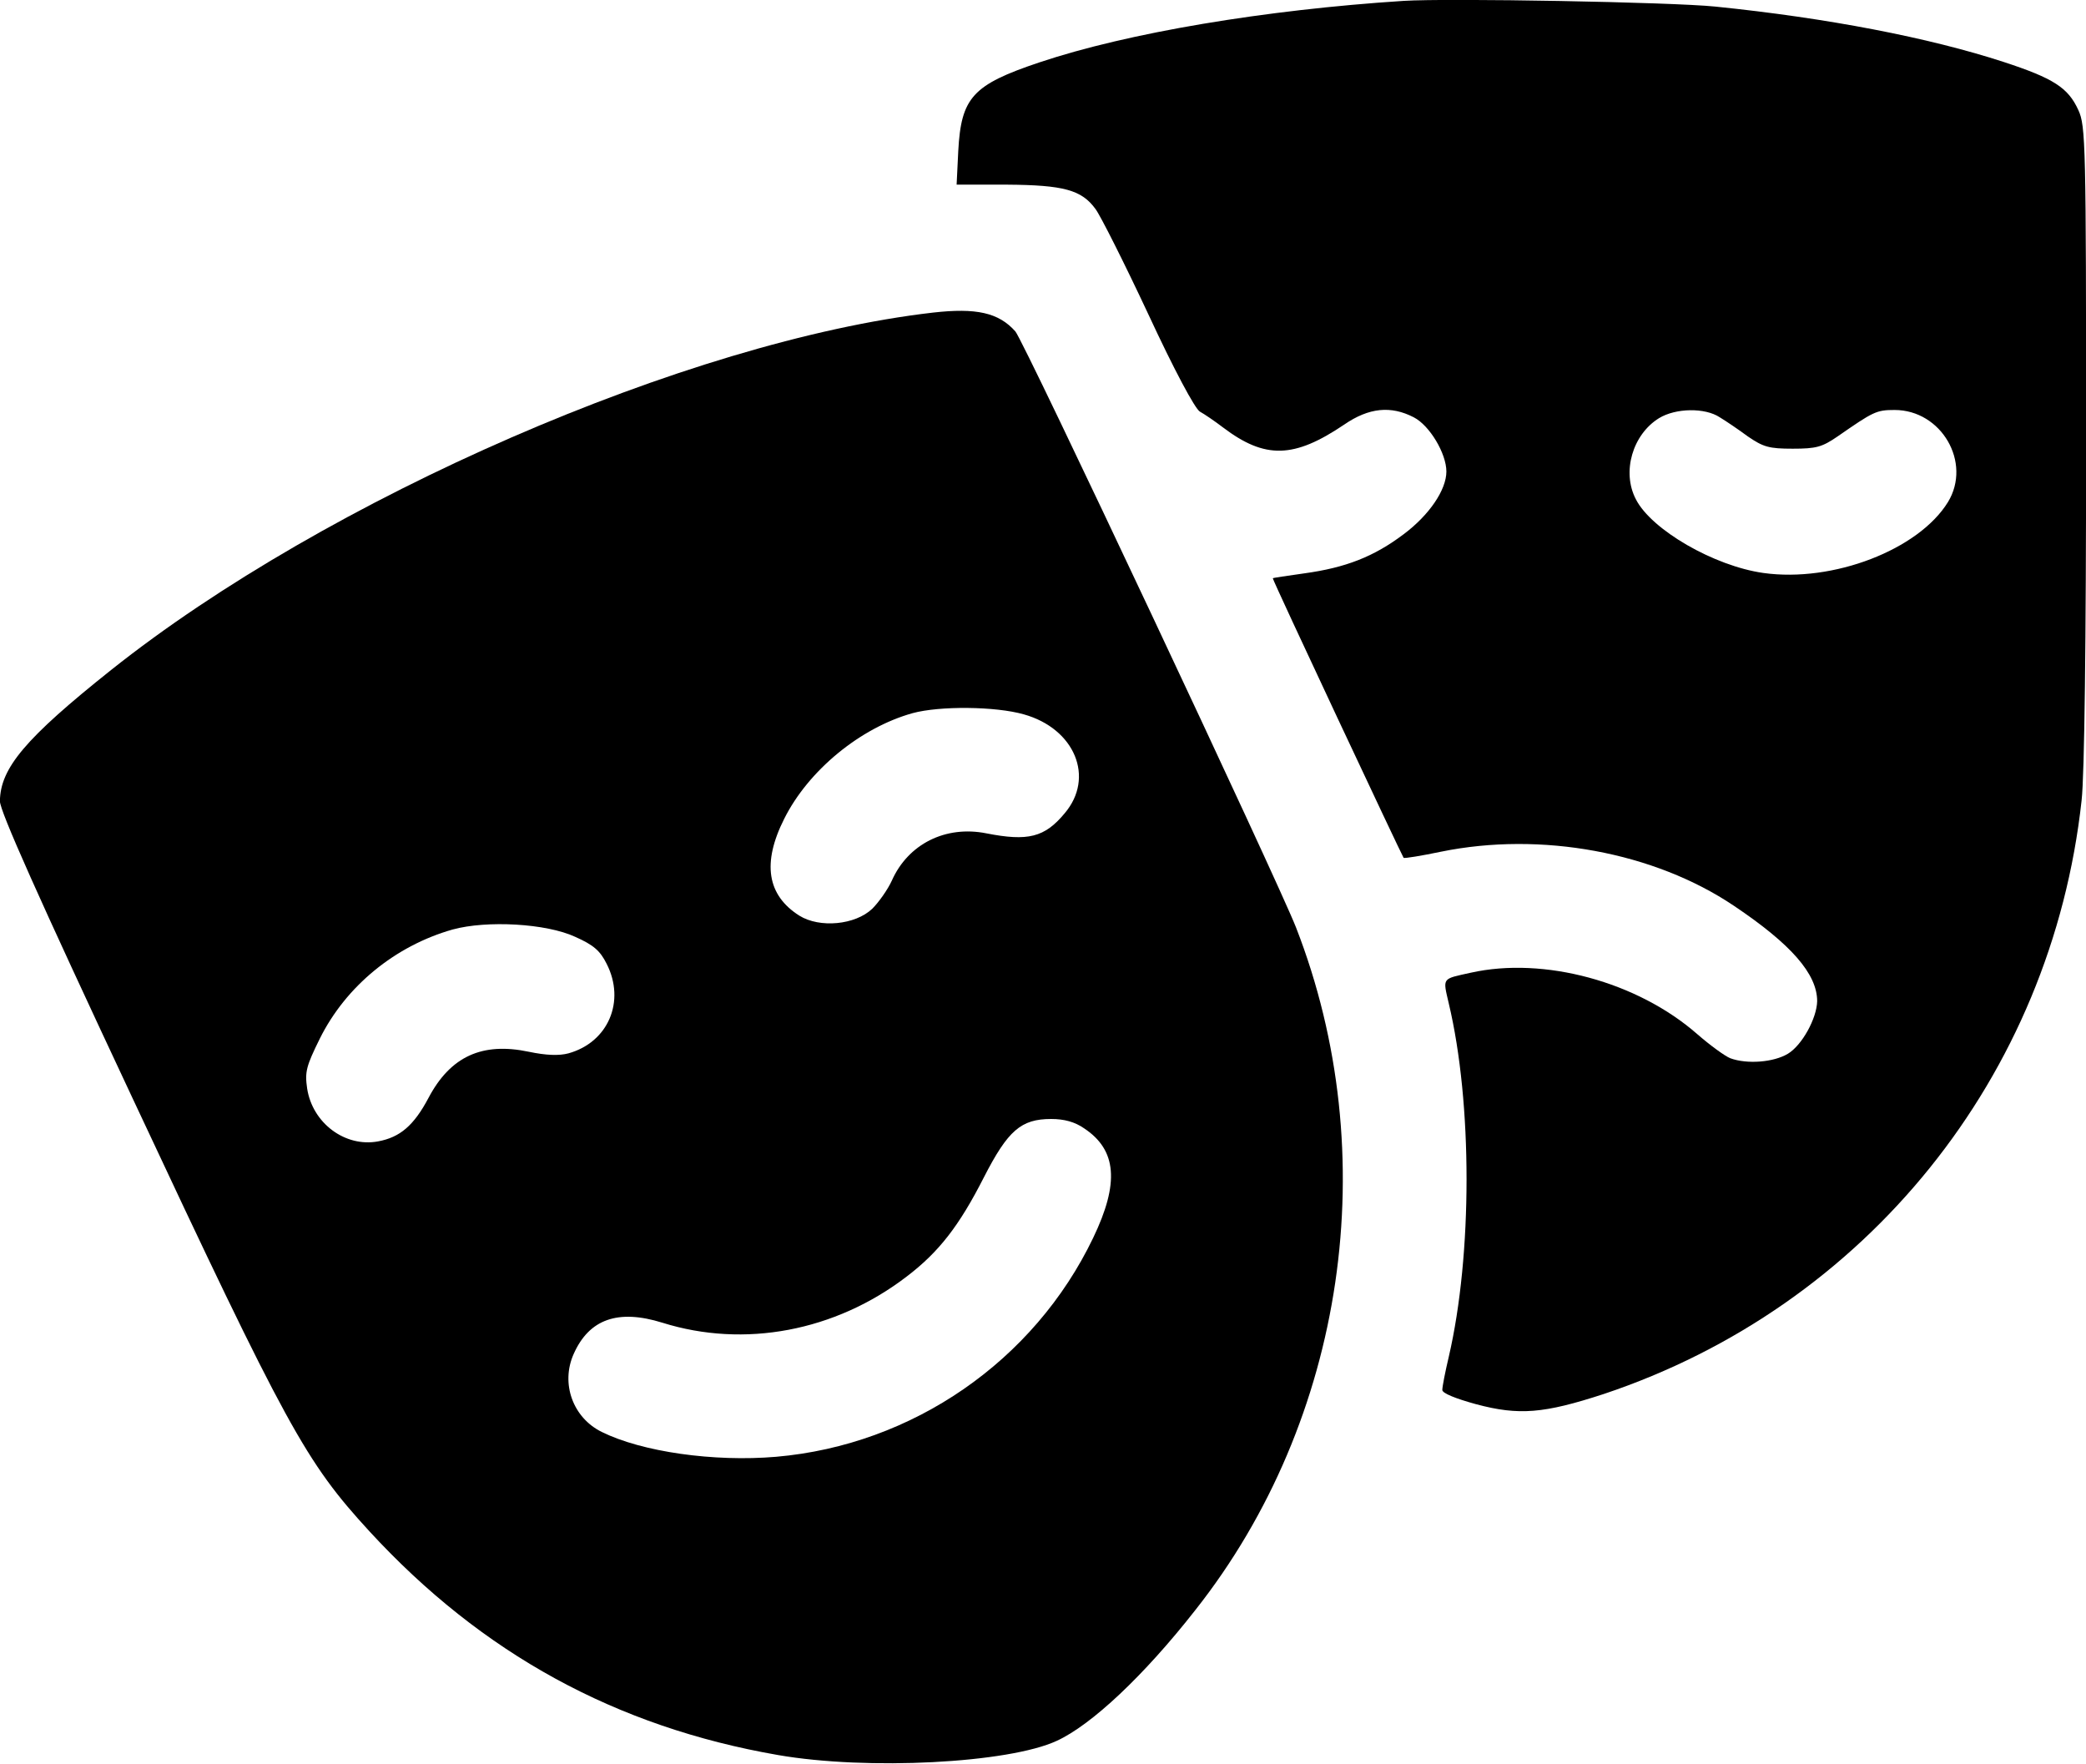
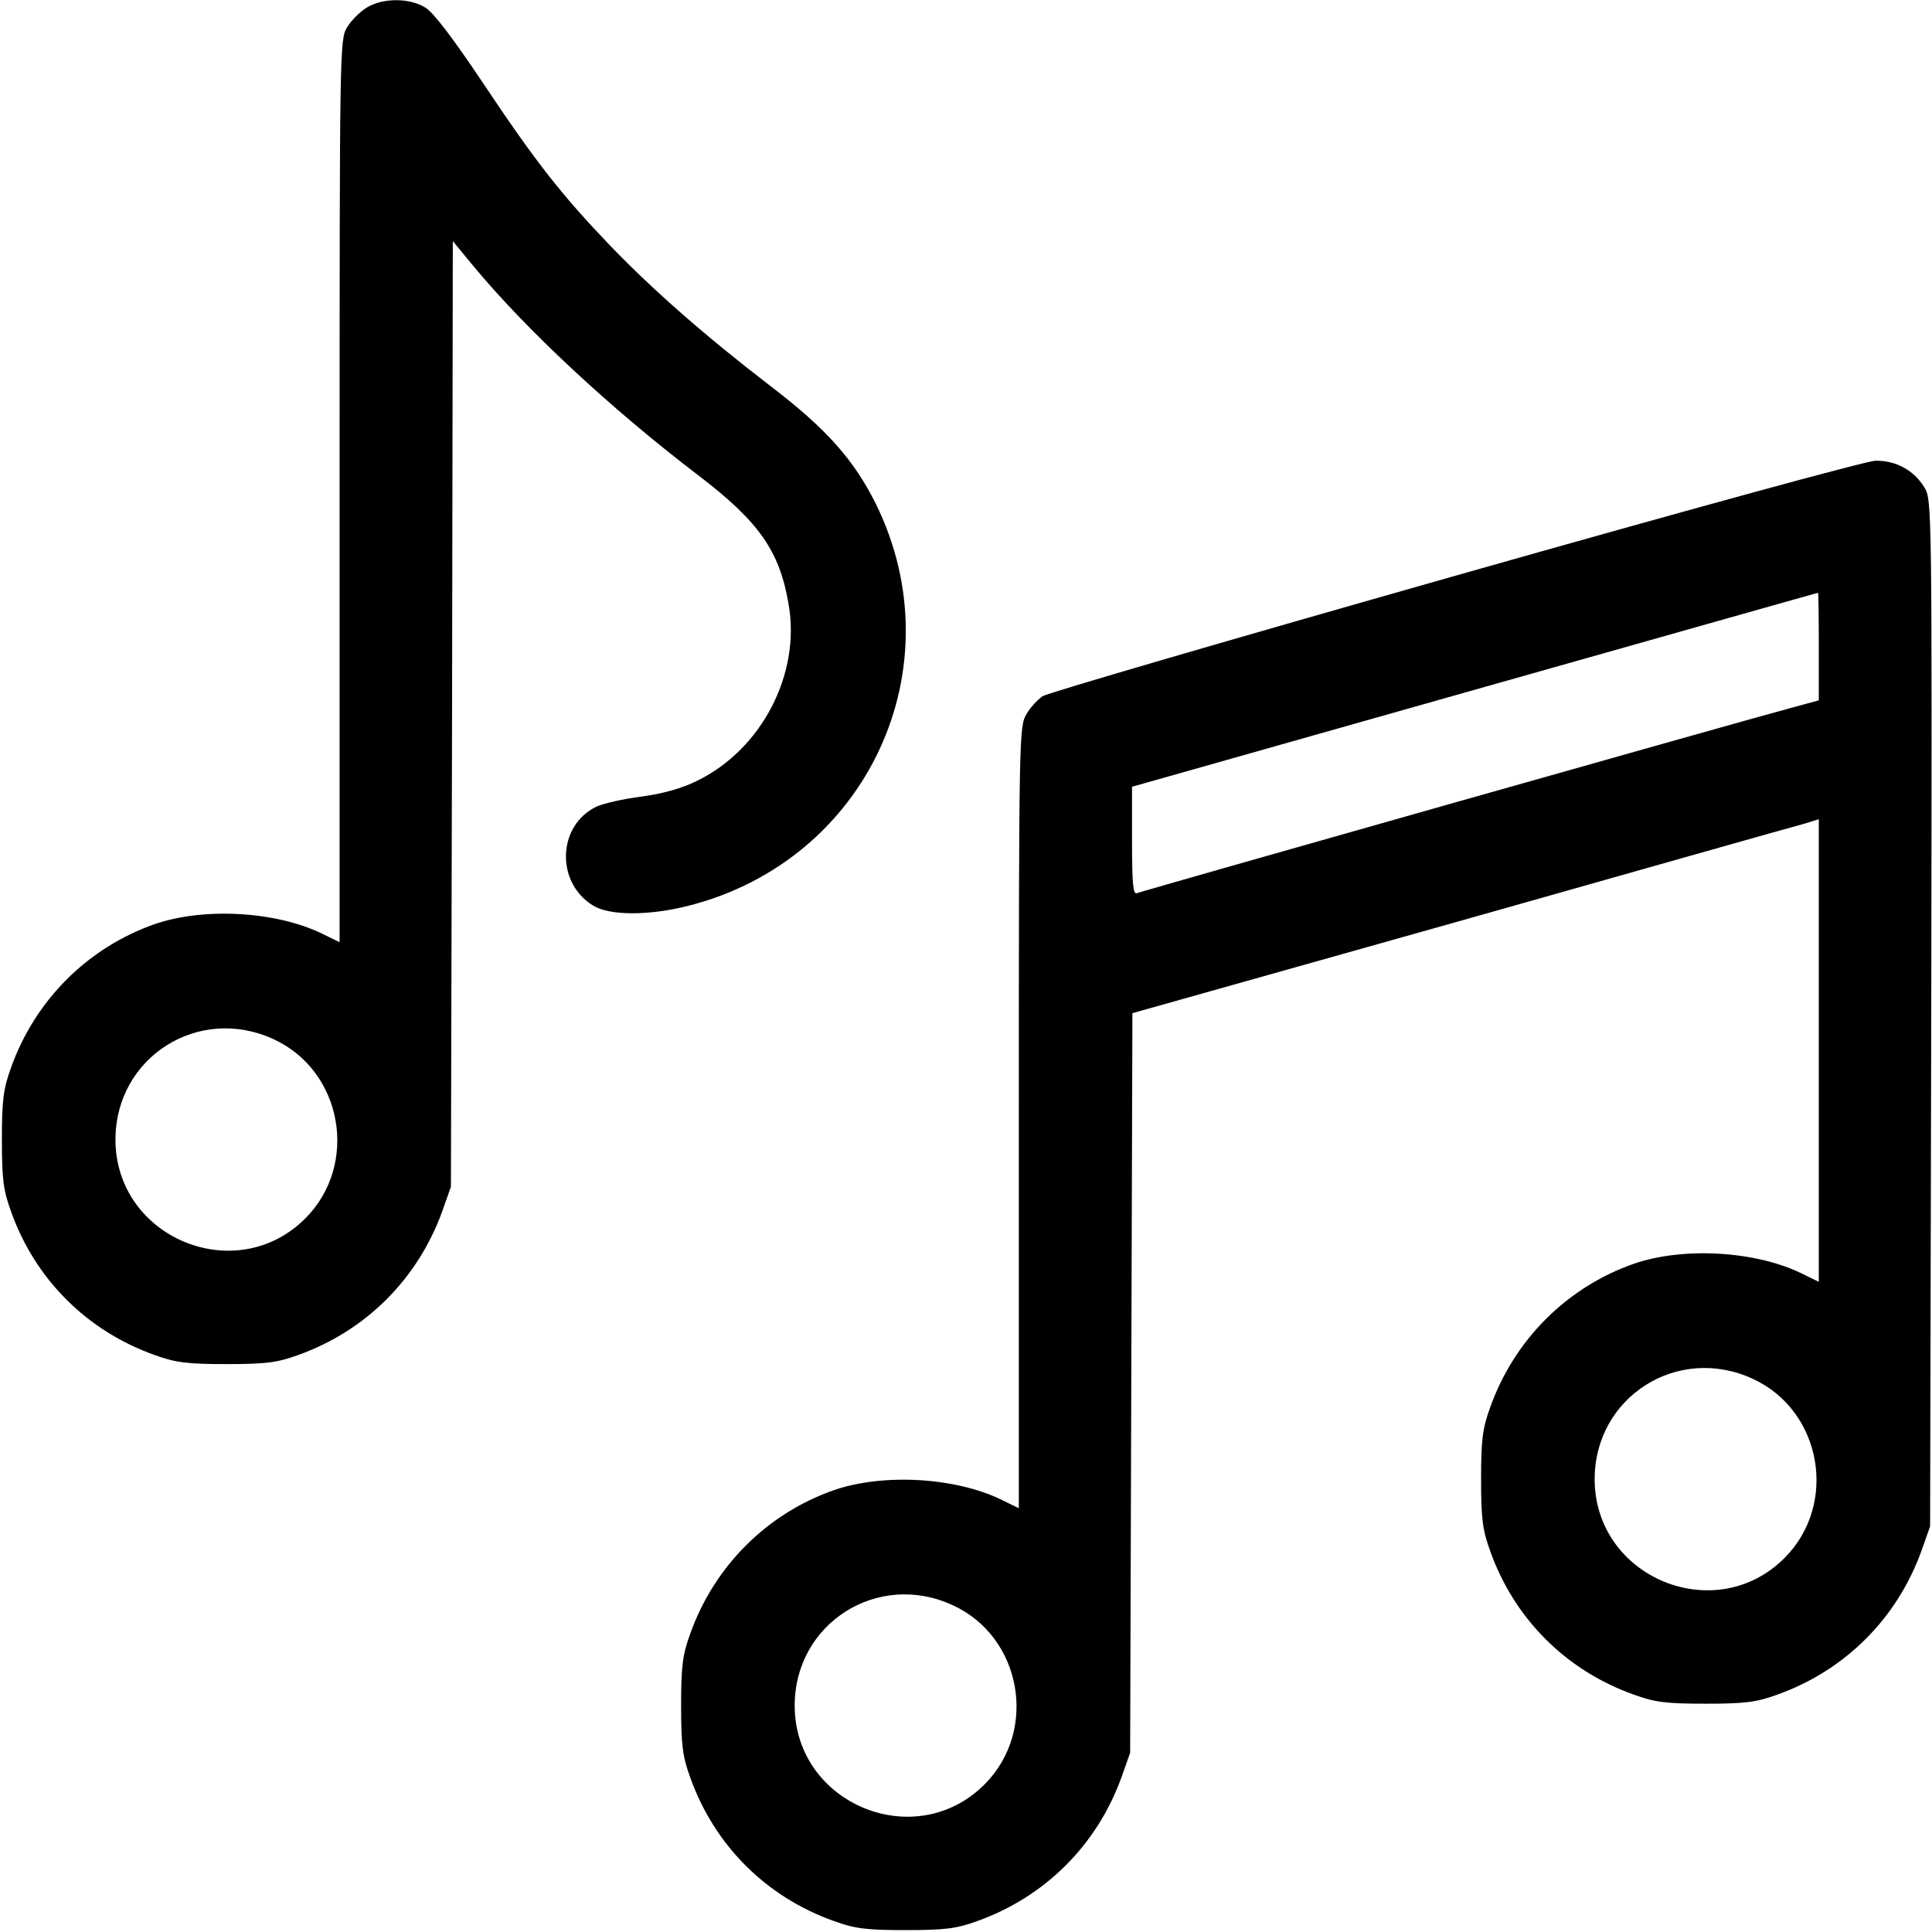
- <svg xmlns="http://www.w3.org/2000/svg" viewBox="0 0 511.956 432.709">
-   <g transform="translate(-0.021942,472.6154) scale(0.1,-0.1)" fill="#000" stroke="none">
-     <path d="M3445 4724 c-340 -22 -676 -78 -894 -151 -164 -55 -192 -86 -199 -218 l-4 -82 124 0 c139 -1 183 -13 217 -60 12 -16 70 -131 129 -257 64 -138 115 -233 127 -240 11 -6 36 -23 57 -39 103 -78 174 -76 297 7 61 42 115 47 171 18 39 -20 80 -89 80 -133 0 -45 -42 -107 -105 -154 -73 -55 -142 -82 -244 -96 -42 -6 -77 -11 -77 -12 -2 -2 317 -681 321 -686 2 -2 44 5 92 15 245 50 523 -1 719 -133 140 -94 204 -167 204 -234 -1 -42 -37 -108 -72 -129 -35 -21 -100 -26 -141 -11 -13 5 -50 32 -81 59 -147 129 -377 191 -556 151 -72 -16 -69 -11 -54 -76 58 -244 58 -616 0 -866 -9 -38 -16 -74 -16 -82 0 -8 32 -21 83 -35 105 -28 166 -23 313 25 644 215 1099 779 1173 1457 7 61 11 390 11 875 0 737 -1 780 -19 819 -25 55 -61 78 -183 118 -184 60 -433 108 -708 136 -107 11 -656 21 -765 14z m776 -1022 c15 -9 46 -30 69 -47 38 -26 52 -30 110 -30 58 0 72 4 110 30 88 61 95 65 140 65 115 0 190 -129 131 -226 -72 -117 -282 -198 -453 -174 -121 17 -275 106 -313 181 -35 67 -8 159 57 199 41 25 113 26 149 2z" />
-     <path d="M2290 3959 c-599 -69 -1488 -456 -2017 -877 -211 -168 -272 -241 -273 -322 0 -24 92 -231 326 -730 379 -809 424 -891 581 -1062 276 -300 605 -480 1003 -549 219 -38 566 -20 684 35 85 39 214 160 340 321 369 467 464 1118 247 1675 -45 115 -669 1442 -689 1463 -41 46 -96 58 -202 46z m223 -986 c125 -35 175 -155 100 -243 -49 -59 -90 -69 -192 -49 -100 20 -192 -26 -232 -116 -10 -22 -32 -53 -48 -69 -42 -40 -129 -48 -179 -17 -79 50 -92 129 -37 238 59 118 186 223 315 259 66 18 203 17 273 -3z m-1101 -546 c45 -20 61 -34 77 -66 47 -92 4 -193 -94 -220 -23 -6 -54 -5 -97 4 -114 24 -192 -11 -246 -113 -36 -68 -70 -97 -124 -107 -81 -15 -161 45 -174 130 -6 41 -2 55 31 122 64 129 185 228 326 268 84 23 230 15 301 -18z m1249 -470 c80 -53 87 -134 22 -269 -145 -302 -443 -508 -778 -537 -153 -13 -329 12 -428 61 -71 35 -101 119 -69 191 38 86 109 111 218 77 201 -63 424 -21 599 113 79 60 129 124 190 244 59 115 91 143 165 143 32 0 58 -7 81 -23z" />
-   </g>
+ <svg xmlns="http://www.w3.org/2000/svg" width="682.667" height="682.667" viewBox="0 0 512 512">
+   <path d="M97.2 2c-1.8 1.1-4.1 3.4-5.2 5.2-2 3.2-2 5.3-2 122.9v119.6l-4.7-2.3c-12.2-5.9-31.2-7-44.3-2.5C23.3 251.1 9.3 265 2.9 283c-2 5.5-2.4 8.5-2.4 19s.4 13.5 2.4 19C9.3 339 23 352.7 41 359.1c5.5 2 8.5 2.4 19 2.4s13.5-.4 19-2.4c17.9-6.4 31.7-20.1 38.2-38.1l2.3-6.5.3-125.3.2-125.3 5.2 6.3c14.2 17.2 36.8 38.2 59.9 55.8 16.1 12.3 21.5 20 23.9 34.2 3.2 18.4-7.1 38.3-24.2 46.7-4.3 2.1-9 3.4-14.8 4.2-4.7.6-10.1 1.8-12 2.7-10.3 5-10.8 20.1-.8 26.2 4.4 2.7 14.9 2.7 25.4 0 47.3-12.1 70.9-63 49.5-106.5-5.8-11.6-13-19.8-27.8-31.1-17.8-13.7-31.1-25.4-42.6-37.3-13-13.6-19.7-22.1-33.9-43.4-7.7-11.5-13-18.5-15.1-19.7-4.2-2.6-11.2-2.6-15.5 0M72.5 275.4c18.3 8.4 22.7 33.2 8.4 47.5-18.4 18.4-50.3 5.1-50.3-20.9 0-21.8 22-35.8 41.9-26.6m313.1-122.8c-58.8 16.7-107.9 31-109.3 31.9-1.3.9-3.3 3-4.3 4.8-1.9 3.1-2 5.9-2 106.8v103.6l-4.7-2.3c-12.2-5.9-31.2-7-44.3-2.5-17.7 6.2-31.7 20.1-38.1 38.1-2 5.5-2.4 8.5-2.4 19s.4 13.5 2.4 19c6.4 18 20.1 31.7 38.1 38.1 5.5 2 8.5 2.4 19 2.4s13.5-.4 19-2.4c17.9-6.4 31.7-20.1 38.2-38.1l2.3-6.5.3-98 .3-98 86.7-24.4c47.7-13.5 88.6-25.1 91-25.7l4.2-1.3v122.6l-4.7-2.3c-12.2-5.9-31.2-7-44.3-2.5-17.7 6.2-31.7 20.1-38.1 38.1-2 5.5-2.4 8.5-2.4 19s.4 13.5 2.4 19c6.4 18 20.1 31.7 38.1 38.1 5.5 2 8.5 2.4 19 2.4s13.5-.4 19-2.4c17.9-6.4 31.7-20.1 38.2-38.1l2.3-6.5.3-136c.2-134.4.2-136-1.8-139.3-2.8-4.6-7.6-7.2-13-7.1-2.6.1-49.4 12.9-111.4 30.5m96.4 18.7v14.3l-7.7 2.1c-10.6 2.8-171.3 48.3-173 49-1 .4-1.3-2.2-1.3-13.8v-14.4l90.8-25.7c49.9-14.1 90.8-25.7 91-25.7.1-.1.2 6.3.2 14.2m-17.5 194.1c18.3 8.4 22.7 33.2 8.4 47.5-18.4 18.4-50.3 5.1-50.3-20.9 0-21.8 22-35.8 41.9-26.6m-212 60c18.3 8.4 22.7 33.2 8.4 47.5-18.4 18.4-50.3 5.1-50.3-20.9 0-21.8 22-35.8 41.9-26.6" />
</svg>
